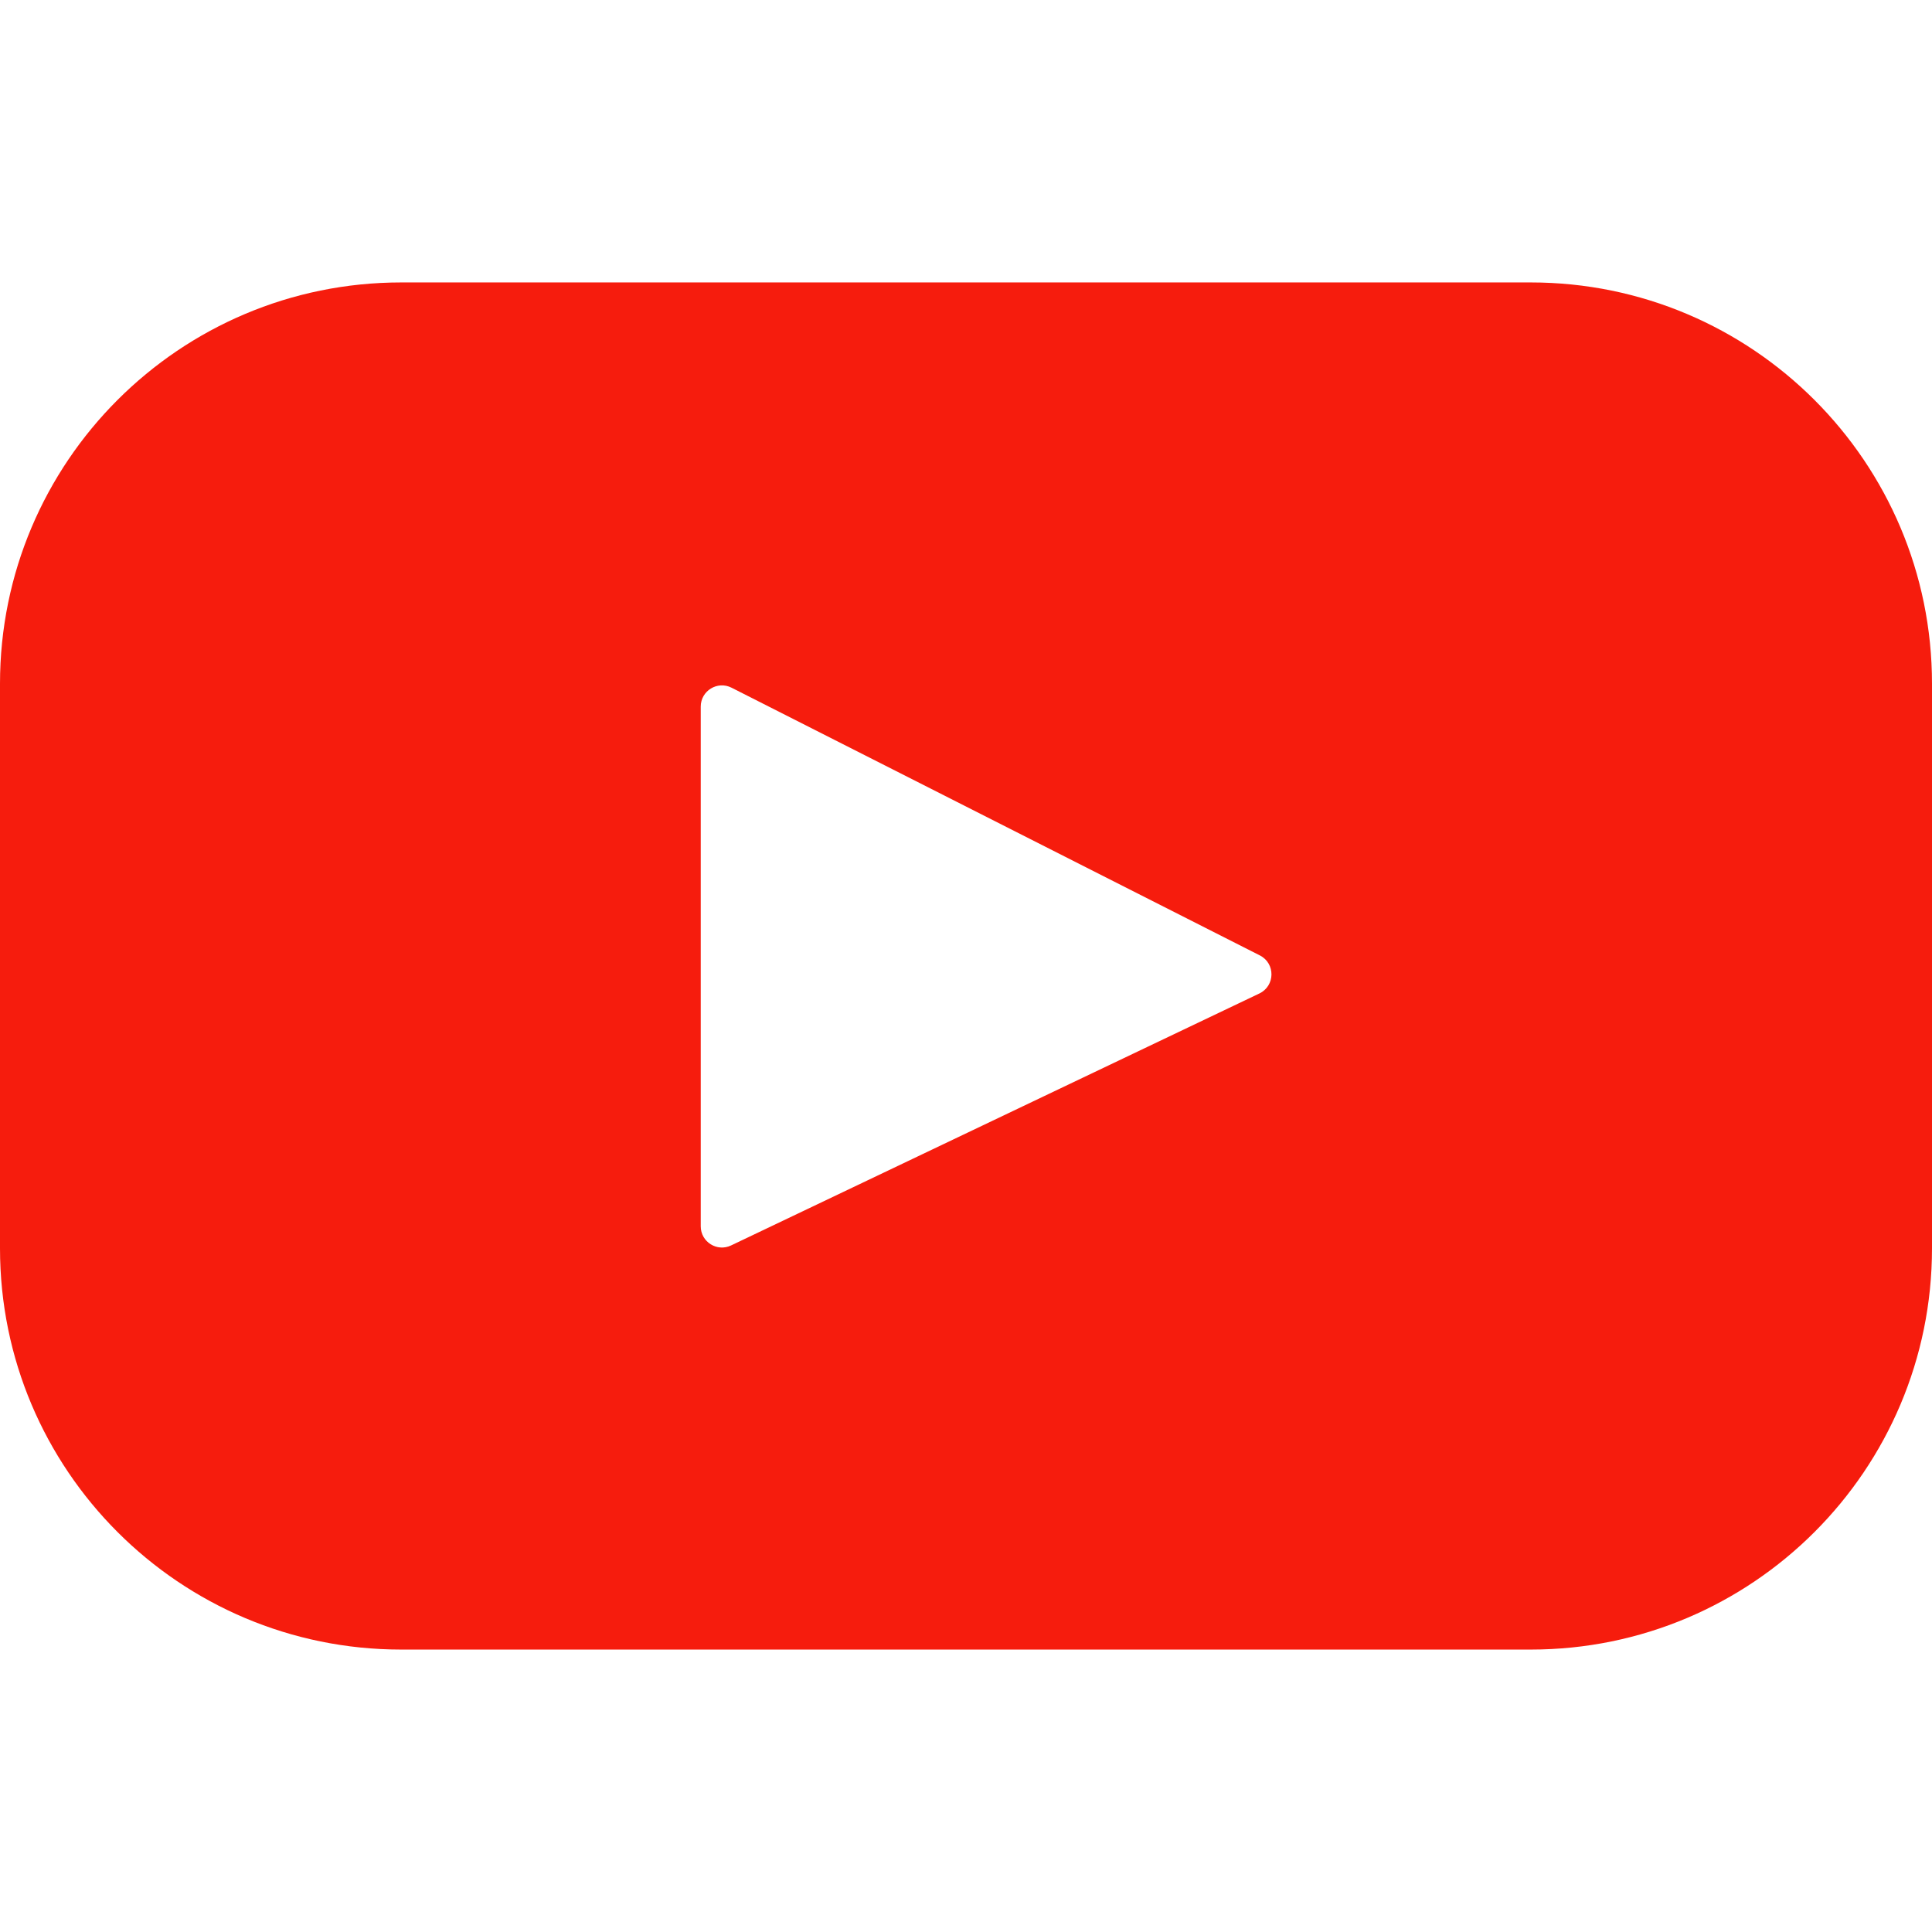
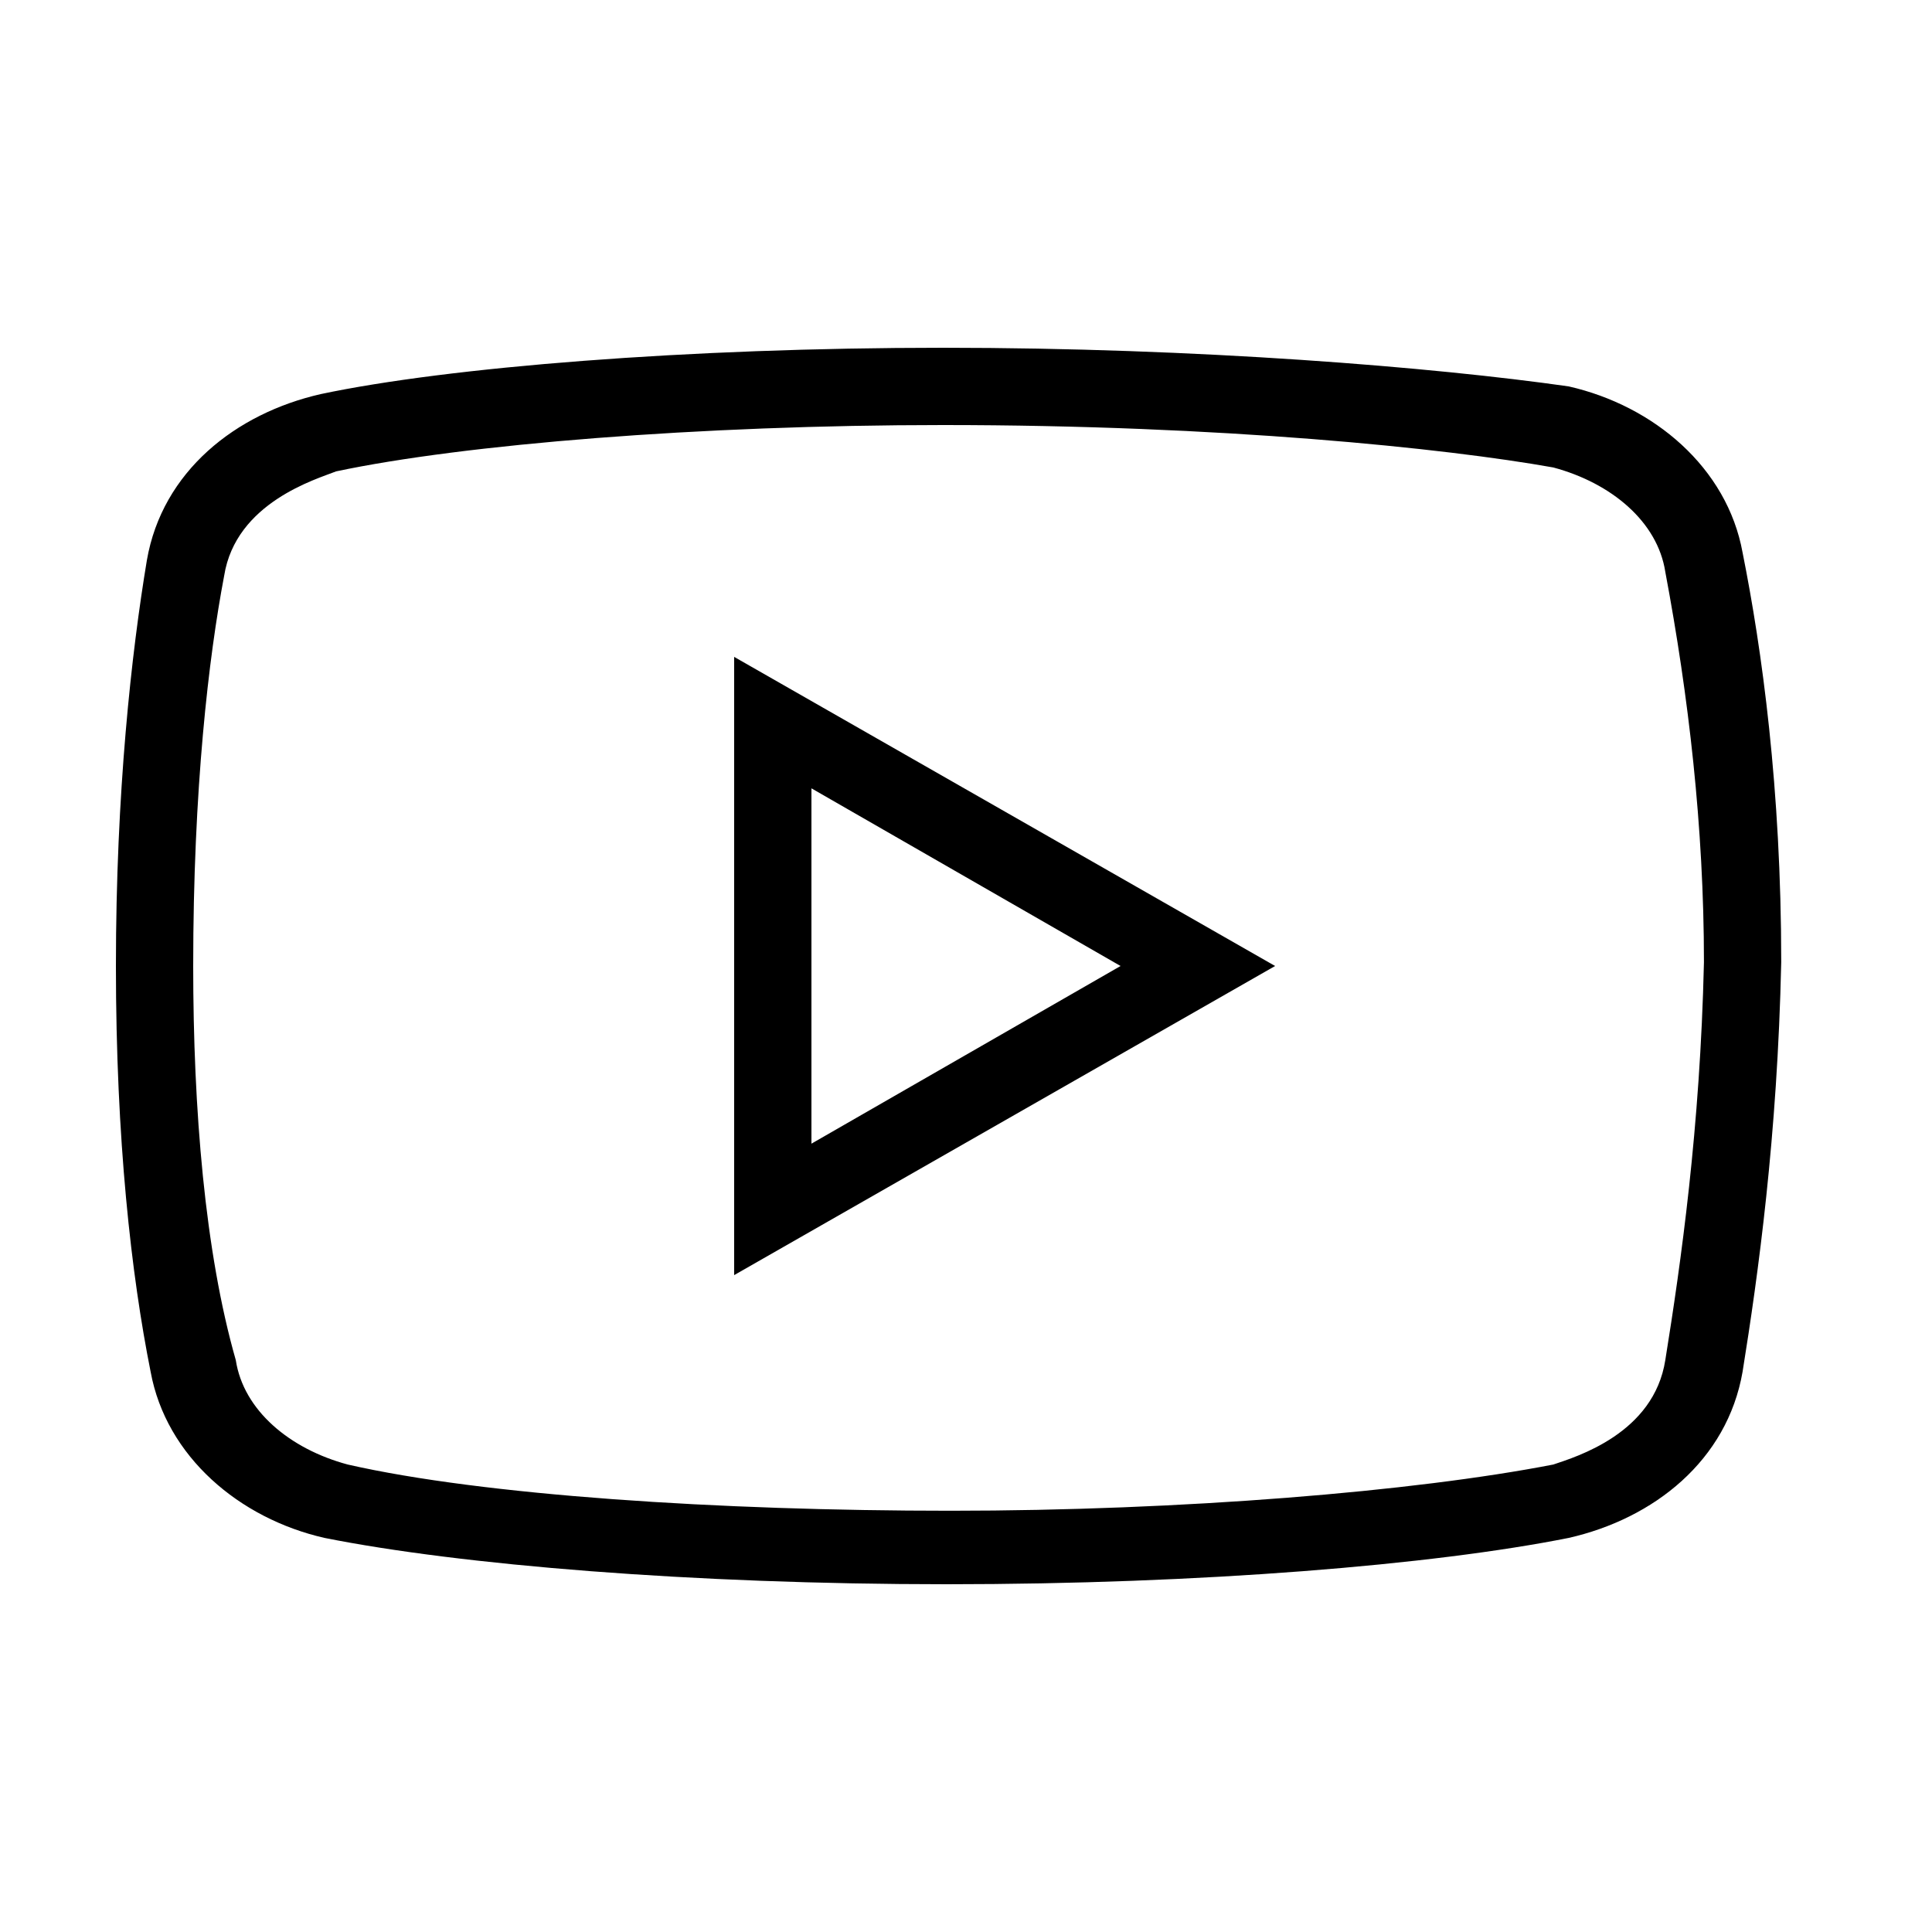
- <svg xmlns="http://www.w3.org/2000/svg" height="800px" width="800px" version="1.1" id="Layer_1" viewBox="0 0 461.001 461.001" xml:space="preserve">
-   <g>
-     <path style="fill:#F61C0D;" d="M365.257,67.393H95.744C42.866,67.393,0,110.259,0,163.137v134.728   c0,52.878,42.866,95.744,95.744,95.744h269.513c52.878,0,95.744-42.866,95.744-95.744V163.137   C461.001,110.259,418.135,67.393,365.257,67.393z M300.506,237.056l-126.06,60.123c-3.359,1.602-7.239-0.847-7.239-4.568V168.607   c0-3.774,3.982-6.22,7.348-4.514l126.06,63.881C304.363,229.873,304.298,235.248,300.506,237.056z" />
-   </g>
+ <svg xmlns="http://www.w3.org/2000/svg" viewBox="0 0 50 50" width="50px" height="50px">
+   <path d="M 24.402 9 C 17.801 9 11.602 9.5 8.301 10.199 C 6.102 10.699 4.199 12.199 3.801 14.5 C 3.402 16.898 3 20.5 3 25 C 3 29.5 3.398 33 3.898 35.5 C 4.301 37.699 6.199 39.301 8.398 39.801 C 11.902 40.5 17.898 41 24.5 41 C 31.102 41 37.098 40.5 40.598 39.801 C 42.801 39.301 44.699 37.801 45.098 35.5 C 45.5 33 46 29.402 46.098 24.902 C 46.098 20.402 45.598 16.801 45.098 14.301 C 44.699 12.102 42.801 10.5 40.598 10 C 37.098 9.5 31 9 24.402 9 Z M 24.402 11 C 31.602 11 37.398 11.598 40.199 12.098 C 41.699 12.5 42.898 13.5 43.098 14.801 C 43.699 18 44.098 21.402 44.098 24.902 C 44 29.199 43.5 32.699 43.098 35.199 C 42.801 37.098 40.801 37.699 40.199 37.902 C 36.598 38.602 30.598 39.098 24.598 39.098 C 18.598 39.098 12.5 38.699 9 37.902 C 7.5 37.5 6.301 36.5 6.102 35.199 C 5.301 32.398 5 28.699 5 25 C 5 20.398 5.402 17 5.801 14.902 C 6.102 13 8.199 12.398 8.699 12.199 C 12 11.5 18.102 11 24.402 11 Z M 19 17 L 19 33 L 33 25 Z M 21 20.402 L 29 25 L 21 29.598 Z" />
</svg>
